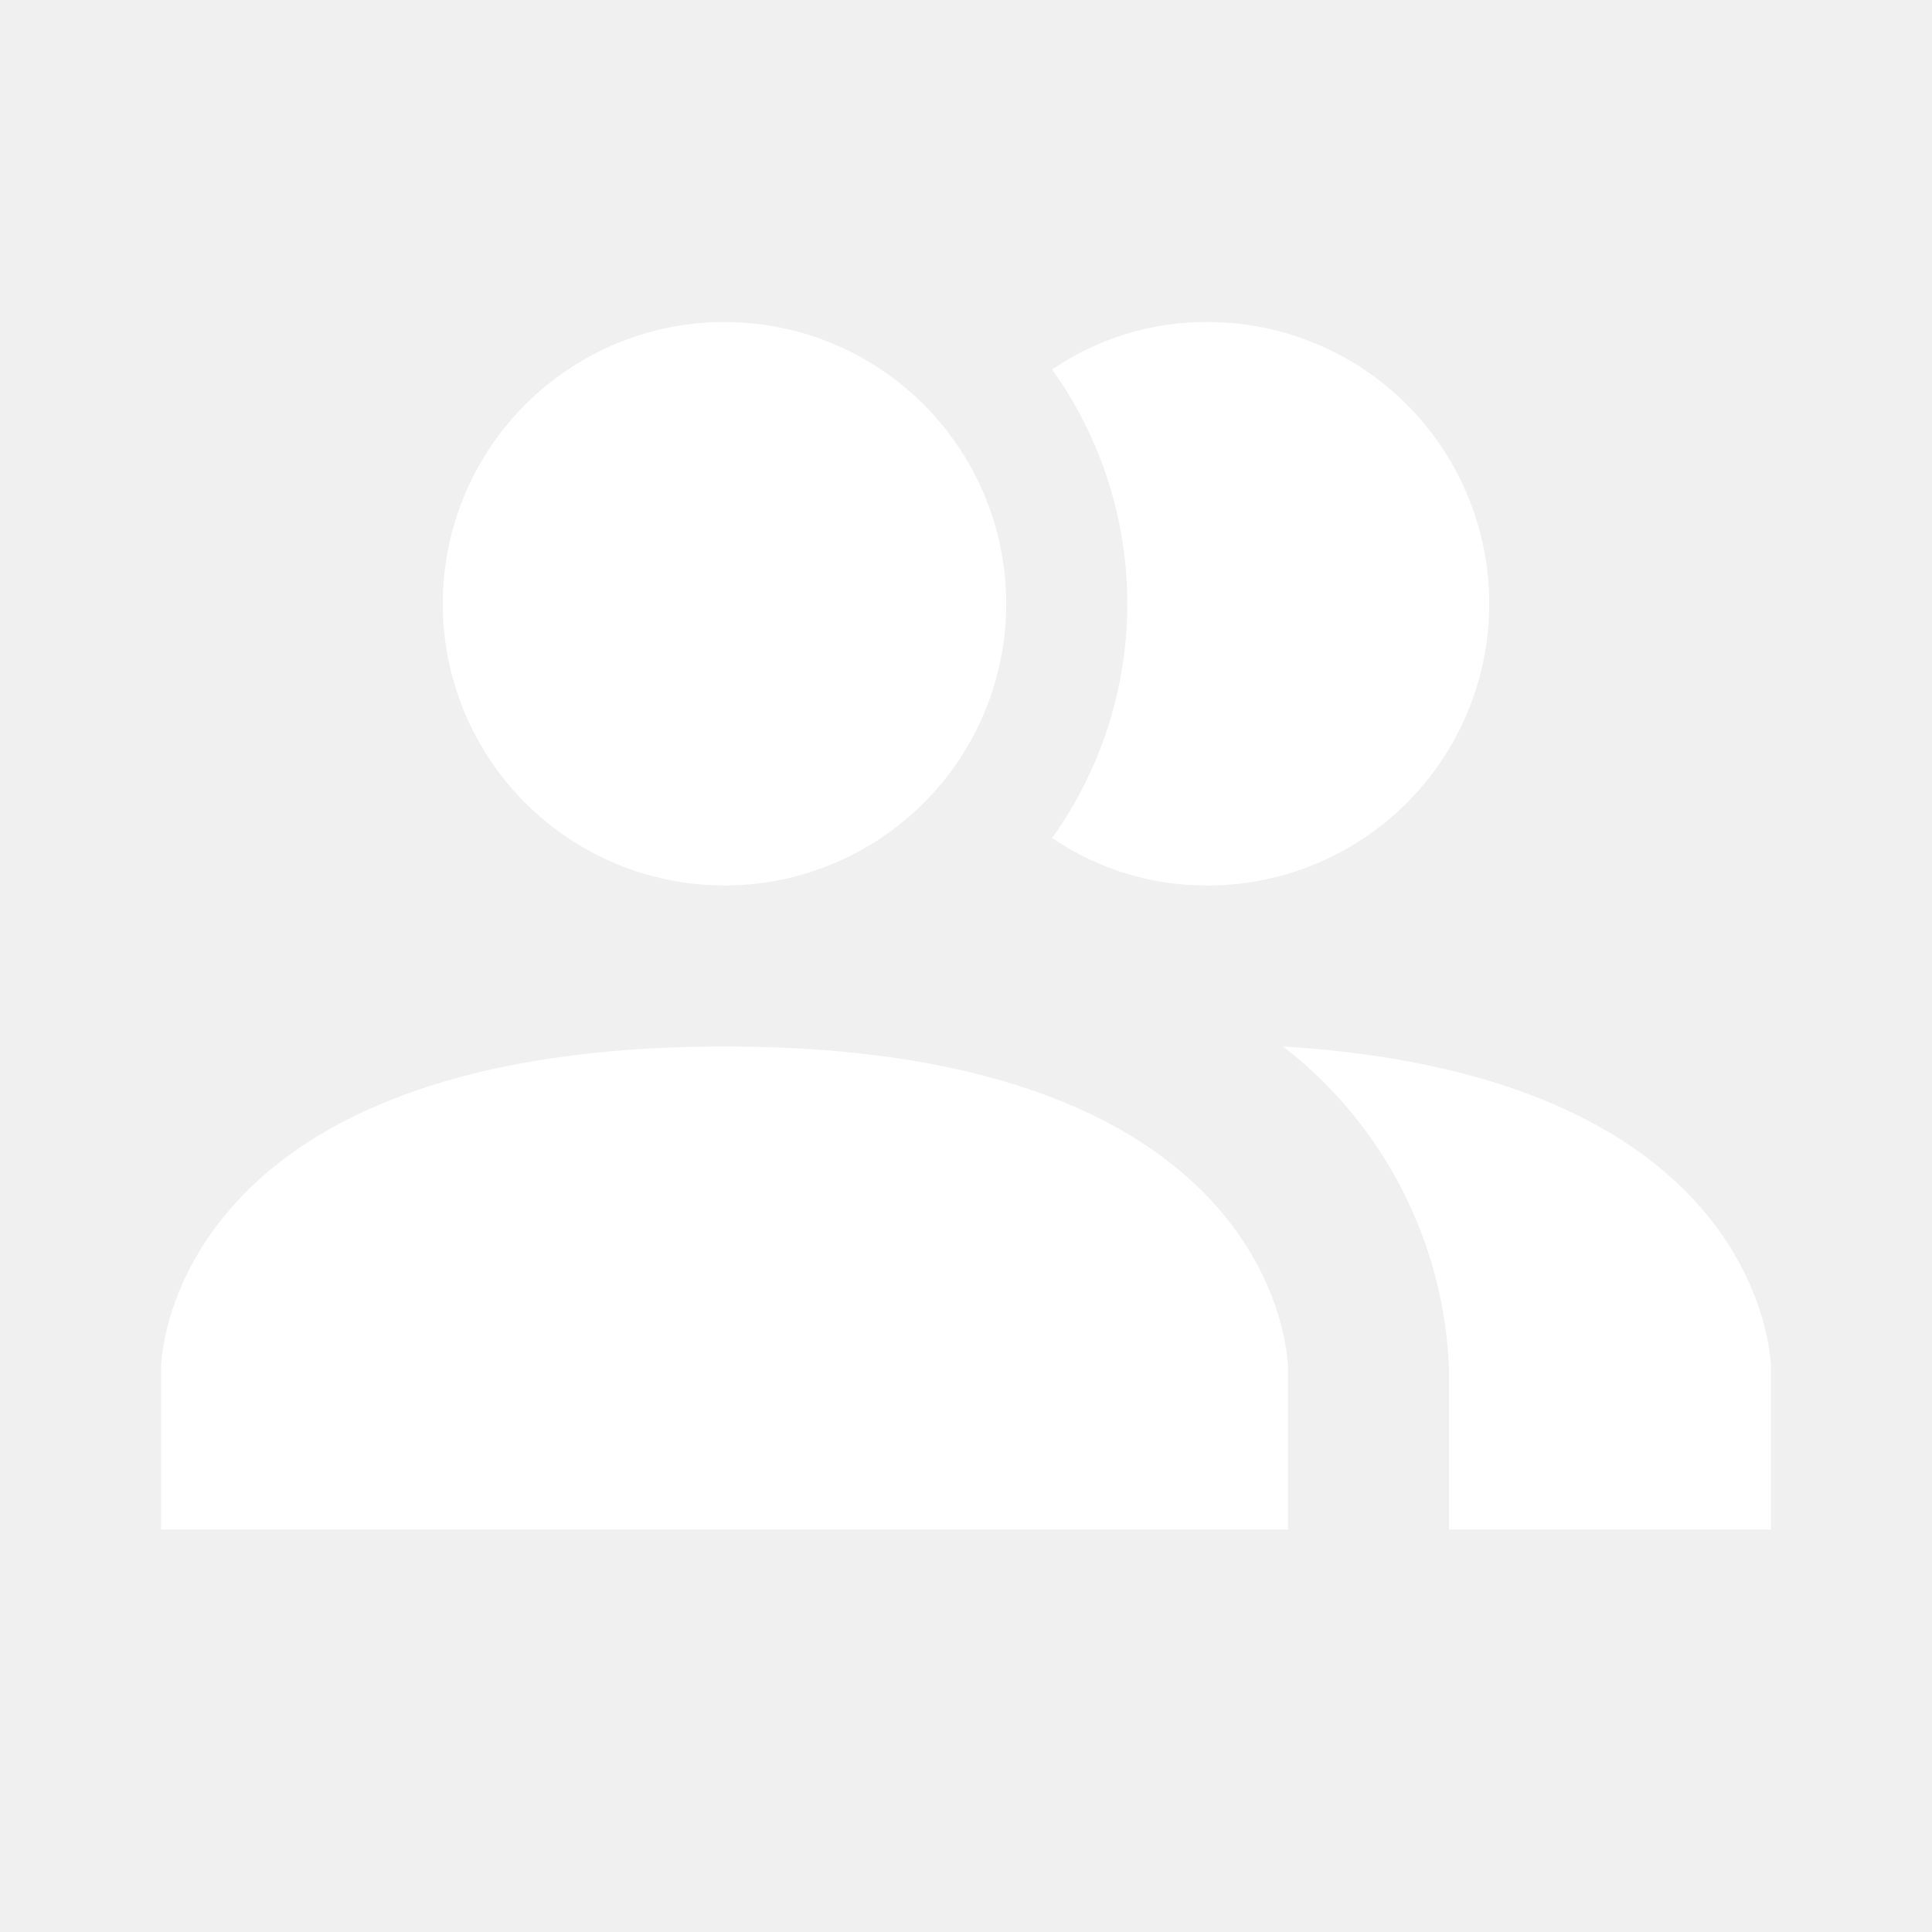
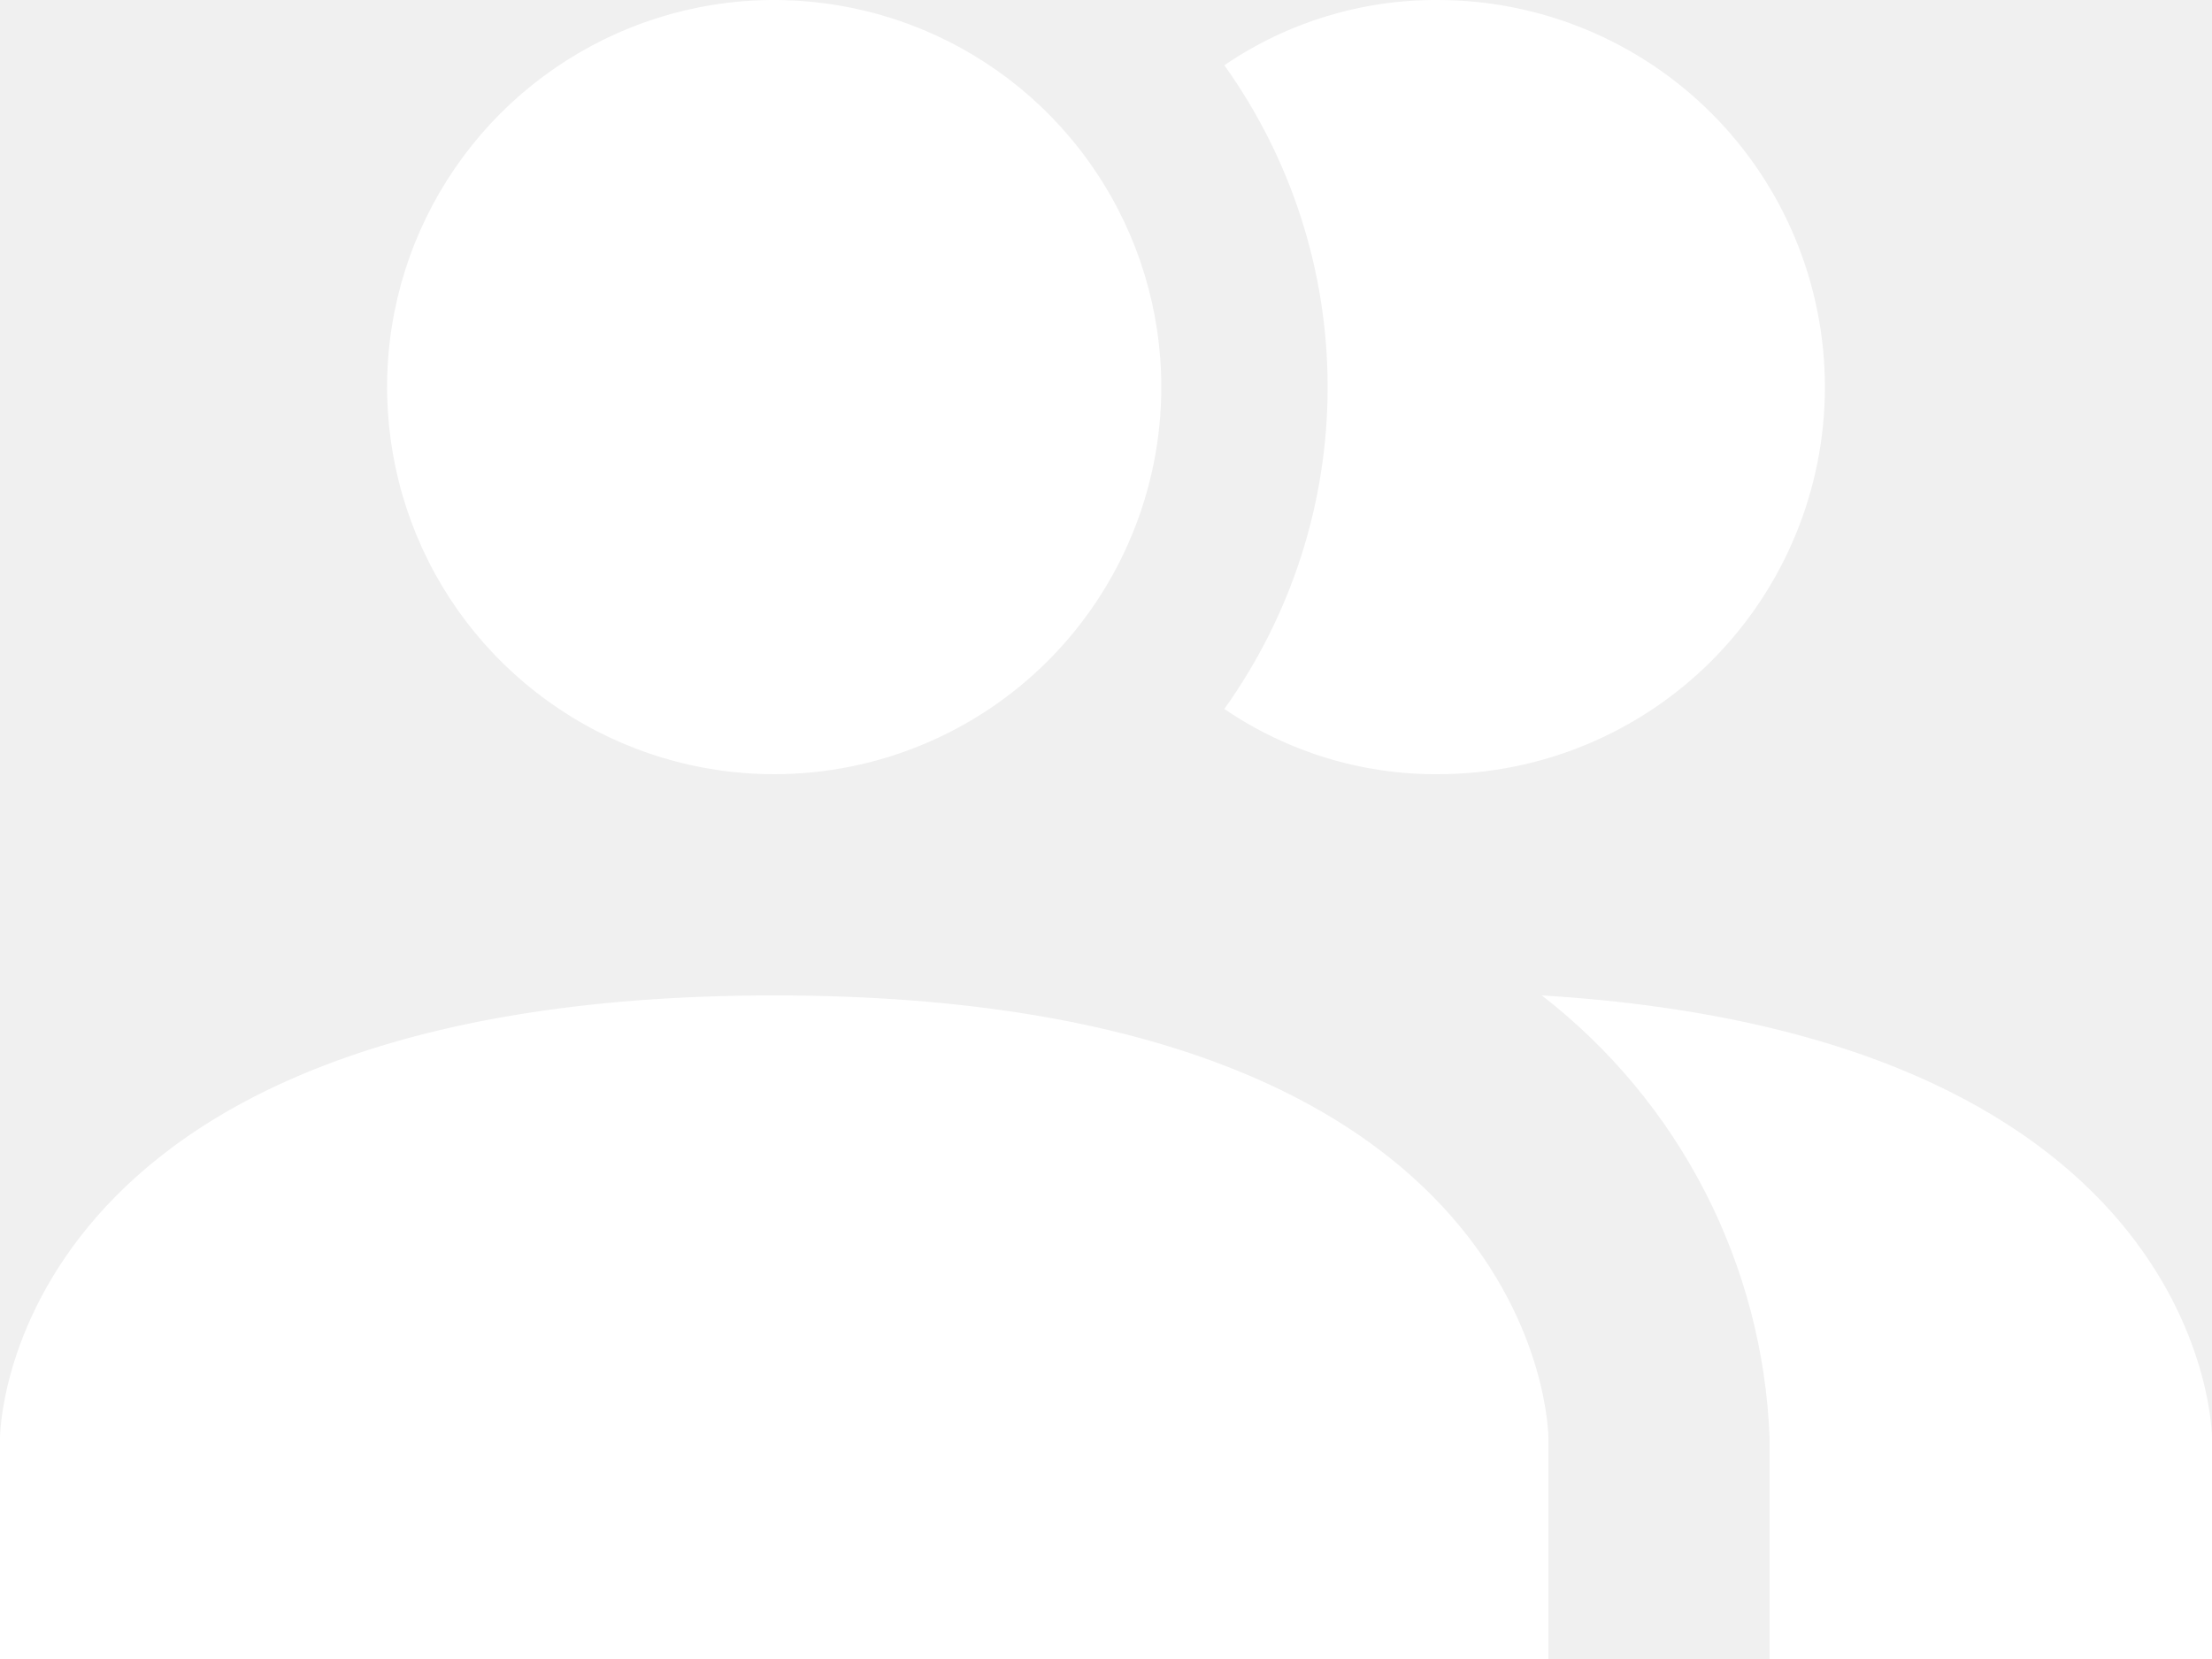
- <svg xmlns="http://www.w3.org/2000/svg" width="24" height="24" viewBox="0 0 24 24" fill="none">
-   <path d="M16 17V19H2V17C2 17 2 13 9 13C16 13 16 17 16 17ZM12.5 7.5C12.5 6.808 12.295 6.131 11.91 5.556C11.526 4.98 10.979 4.531 10.339 4.266C9.7 4.002 8.996 3.932 8.317 4.067C7.638 4.202 7.015 4.536 6.525 5.025C6.036 5.515 5.702 6.138 5.567 6.817C5.432 7.496 5.502 8.2 5.766 8.839C6.031 9.479 6.48 10.026 7.056 10.41C7.631 10.795 8.308 11 9 11C9.928 11 10.819 10.631 11.475 9.975C12.131 9.319 12.5 8.428 12.5 7.5M15.94 13C16.555 13.476 17.058 14.08 17.414 14.771C17.77 15.463 17.97 16.223 18 17V19H22V17C22 17 22 13.37 15.94 13ZM15 4C14.312 3.996 13.639 4.202 13.07 4.59C13.677 5.439 14.004 6.456 14.004 7.5C14.004 8.544 13.677 9.561 13.07 10.41C13.639 10.798 14.312 11.004 15 11C15.928 11 16.819 10.631 17.475 9.975C18.131 9.319 18.5 8.428 18.5 7.5C18.5 6.572 18.131 5.682 17.475 5.025C16.819 4.369 15.928 4 15 4V4Z" fill="white" />
+ <svg xmlns="http://www.w3.org/2000/svg" width="20" height="15" viewBox="0 0 20 15" fill="none">
+   <path d="M14 13V15H0V13C0 13 0 9 7 9C14 9 14 13 14 13ZM10.5 3.5C10.5 2.808 10.295 2.131 9.91 1.556C9.526 0.98 8.979 0.531 8.339 0.266C7.7 0.002 6.996 -0.068 6.317 0.067C5.638 0.202 5.015 0.536 4.525 1.025C4.036 1.515 3.702 2.138 3.567 2.817C3.432 3.496 3.502 4.2 3.766 4.839C4.031 5.479 4.48 6.026 5.056 6.41C5.631 6.795 6.308 7 7 7C7.928 7 8.819 6.631 9.475 5.975C10.131 5.318 10.5 4.428 10.5 3.5ZM13.94 9C14.555 9.476 15.058 10.08 15.414 10.771C15.77 11.463 15.97 12.223 16 13V15H20V13C20 13 20 9.37 13.94 9ZM13 -8.45615e-06C12.312 -0.004 11.639 0.202 11.07 0.59C11.677 1.439 12.004 2.456 12.004 3.5C12.004 4.544 11.677 5.561 11.07 6.41C11.639 6.798 12.312 7.004 13 7C13.928 7 14.819 6.631 15.475 5.975C16.131 5.318 16.5 4.428 16.5 3.5C16.5 2.572 16.131 1.681 15.475 1.025C14.819 0.369 13.928 -8.45615e-06 13 -8.45615e-06Z" fill="white" />
</svg>
